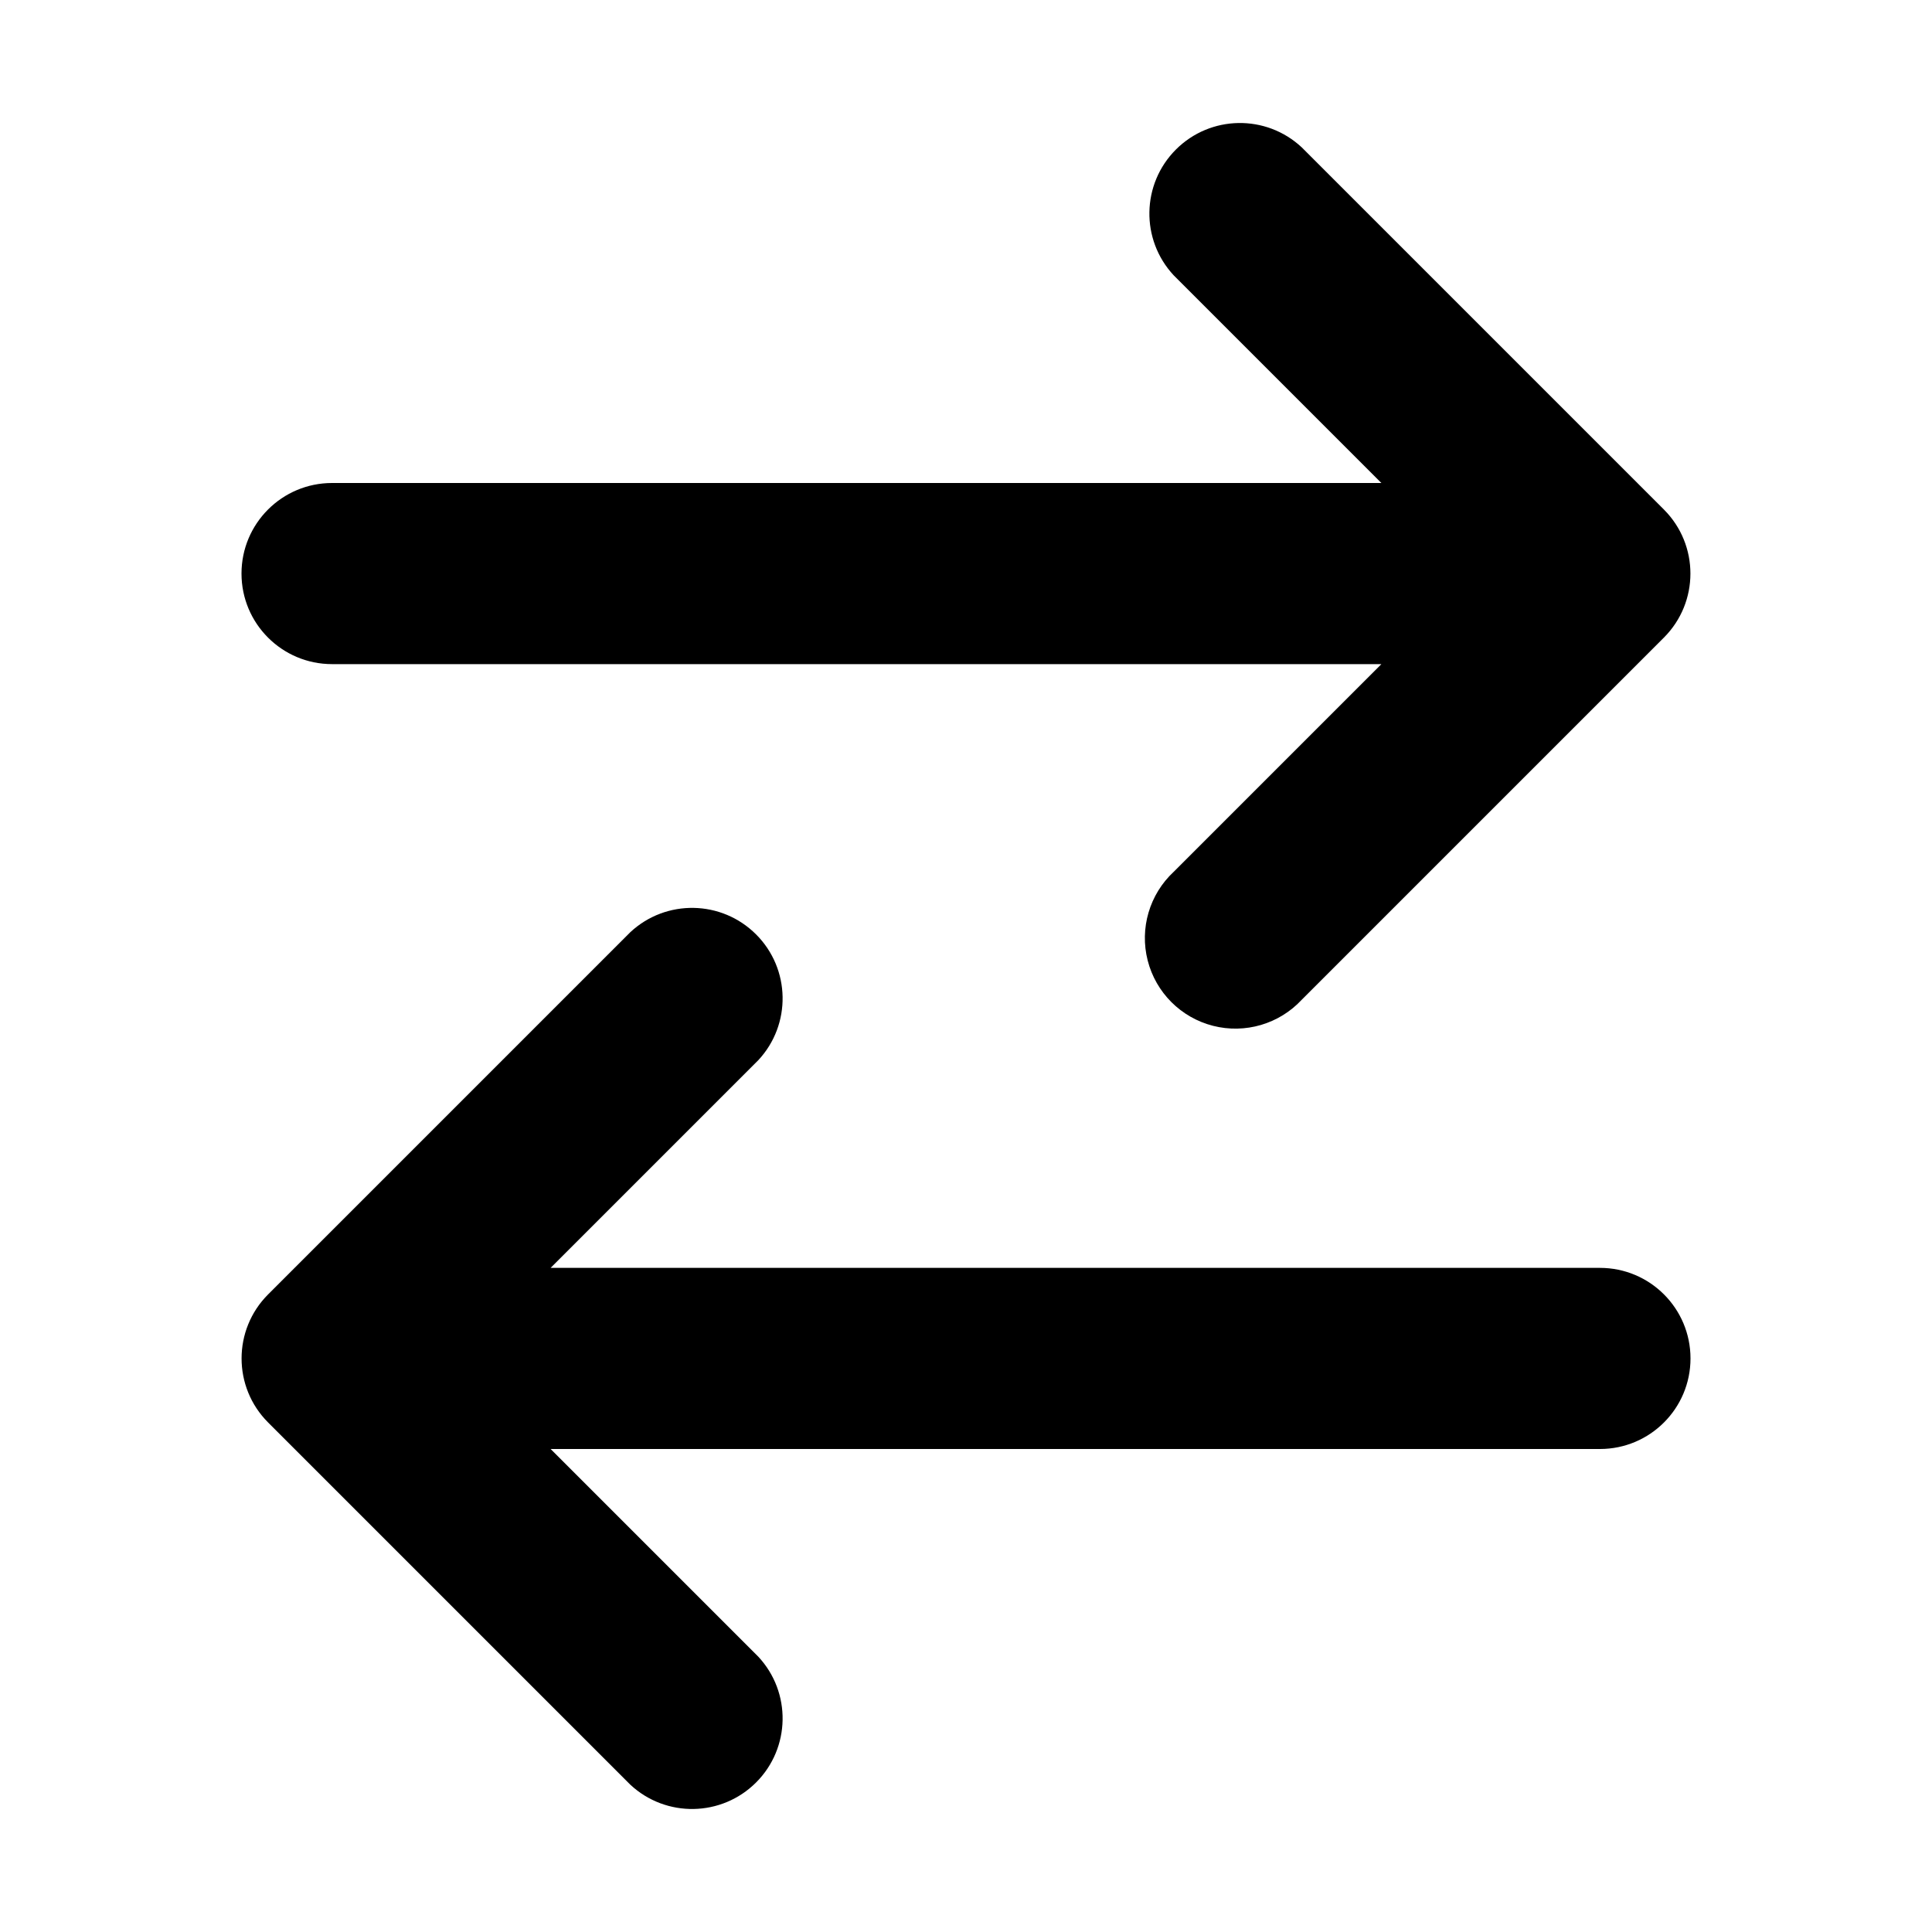
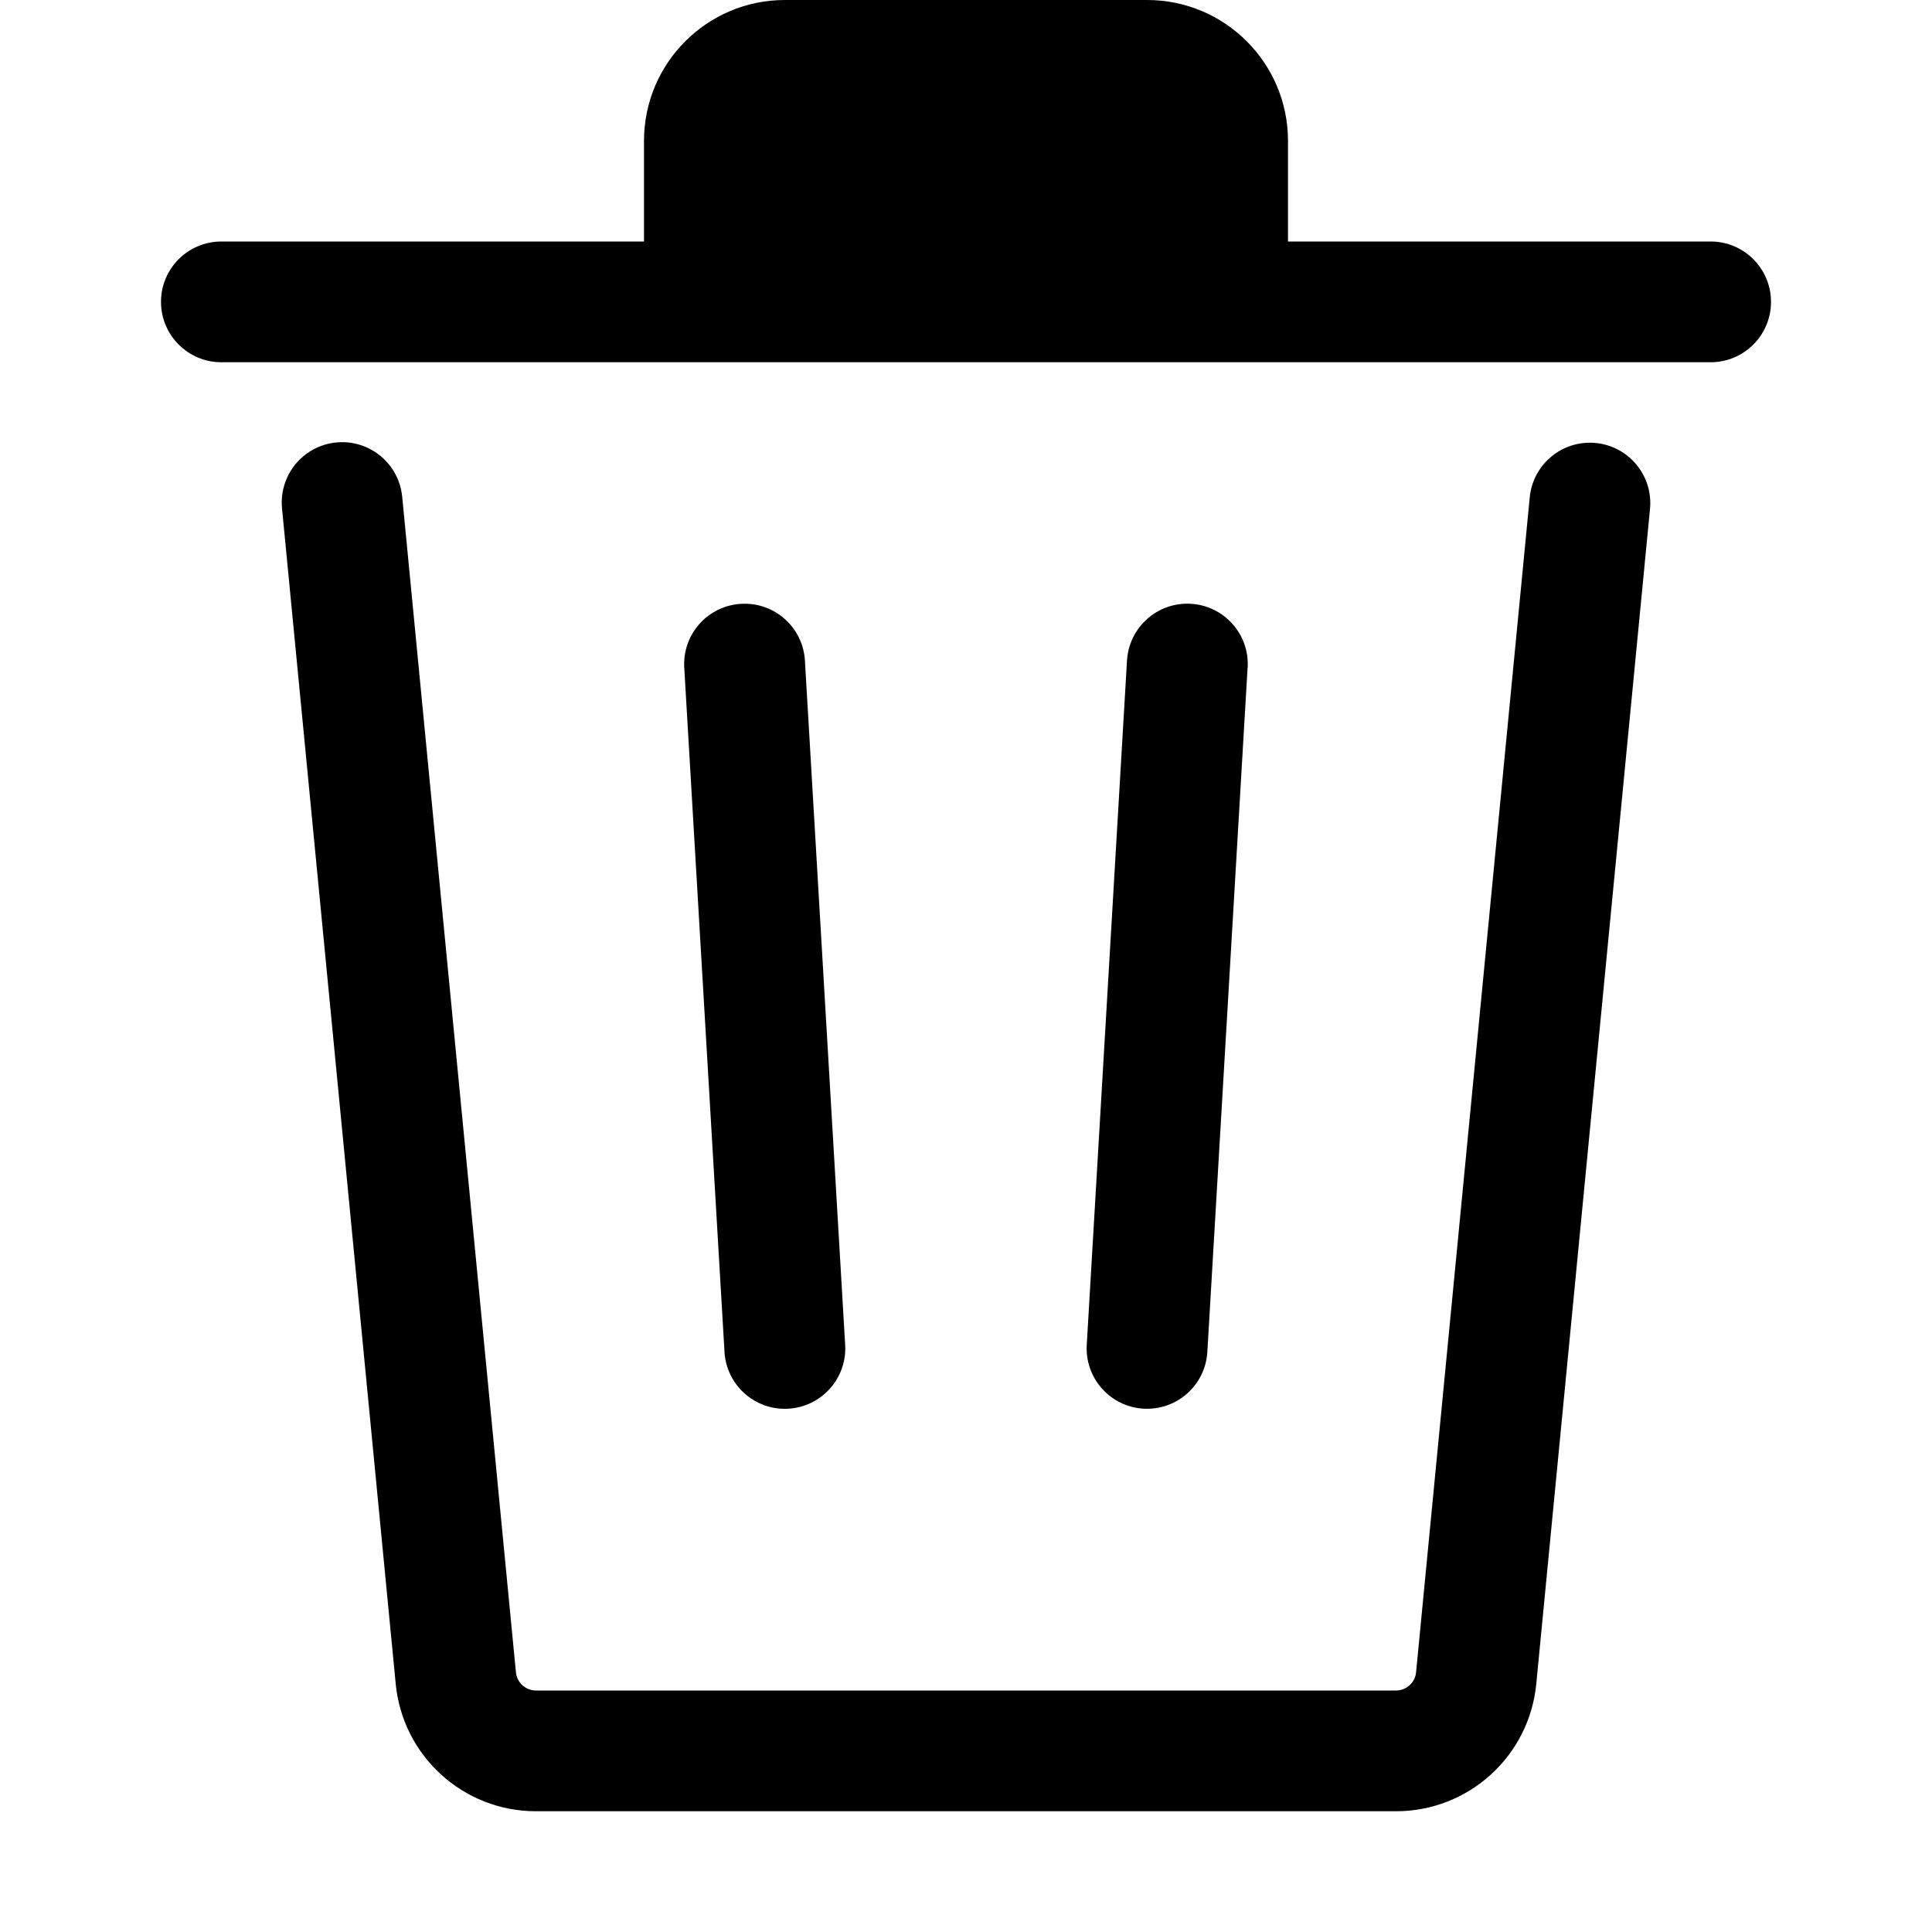
- <svg xmlns="http://www.w3.org/2000/svg" width="32px" height="32px" viewBox="0 0 16 16" fill="currentColor" color="#000000">
-   <path d="M5.22 14.78a.75.75 0 001.06-1.06L4.56 12h8.69a.75.75 0 000-1.5H4.56l1.72-1.72a.75.75 0 00-1.06-1.06l-3 3a.75.75 0 000 1.06l3 3zm5.56-6.5a.75.75 0 11-1.06-1.06l1.72-1.72H2.75a.75.75 0 010-1.5h8.69L9.72 2.28a.75.75 0 011.06-1.06l3 3a.75.75 0 010 1.06l-3 3z" />
+ <svg xmlns="http://www.w3.org/2000/svg" viewBox="0 0 24 24" fill="currentColor">
+   <path fillRule="evenodd" d="M16 1.75V3h5.25a.75.75 0 010 1.5H2.75a.75.75 0 010-1.5H8V1.75C8 .784 8.784 0 9.75 0h4.5C15.216 0 16 .784 16 1.75zm-6.5 0a.25.25 0 01.25-.25h4.5a.25.25 0 01.25.25V3h-5V1.75z" />
+   <path d="M4.997 6.178a.75.75 0 10-1.493.144L4.916 20.92a1.75 1.75 0 001.742 1.58h10.684a1.75 1.75 0 001.742-1.581l1.413-14.597a.75.75 0 00-1.494-.144l-1.412 14.596a.25.25 0 01-.249.226H6.658a.25.25 0 01-.249-.226L4.997 6.178z" />
+   <path d="M9.206 7.501a.75.75 0 01.793.705l.5 8.5A.75.75 0 119 16.794l-.5-8.5a.75.75 0 01.705-.793zm6.293.793A.75.75 0 1014 8.206l-.5 8.5a.75.75 0 001.498.088l.5-8.5z" />
</svg>
